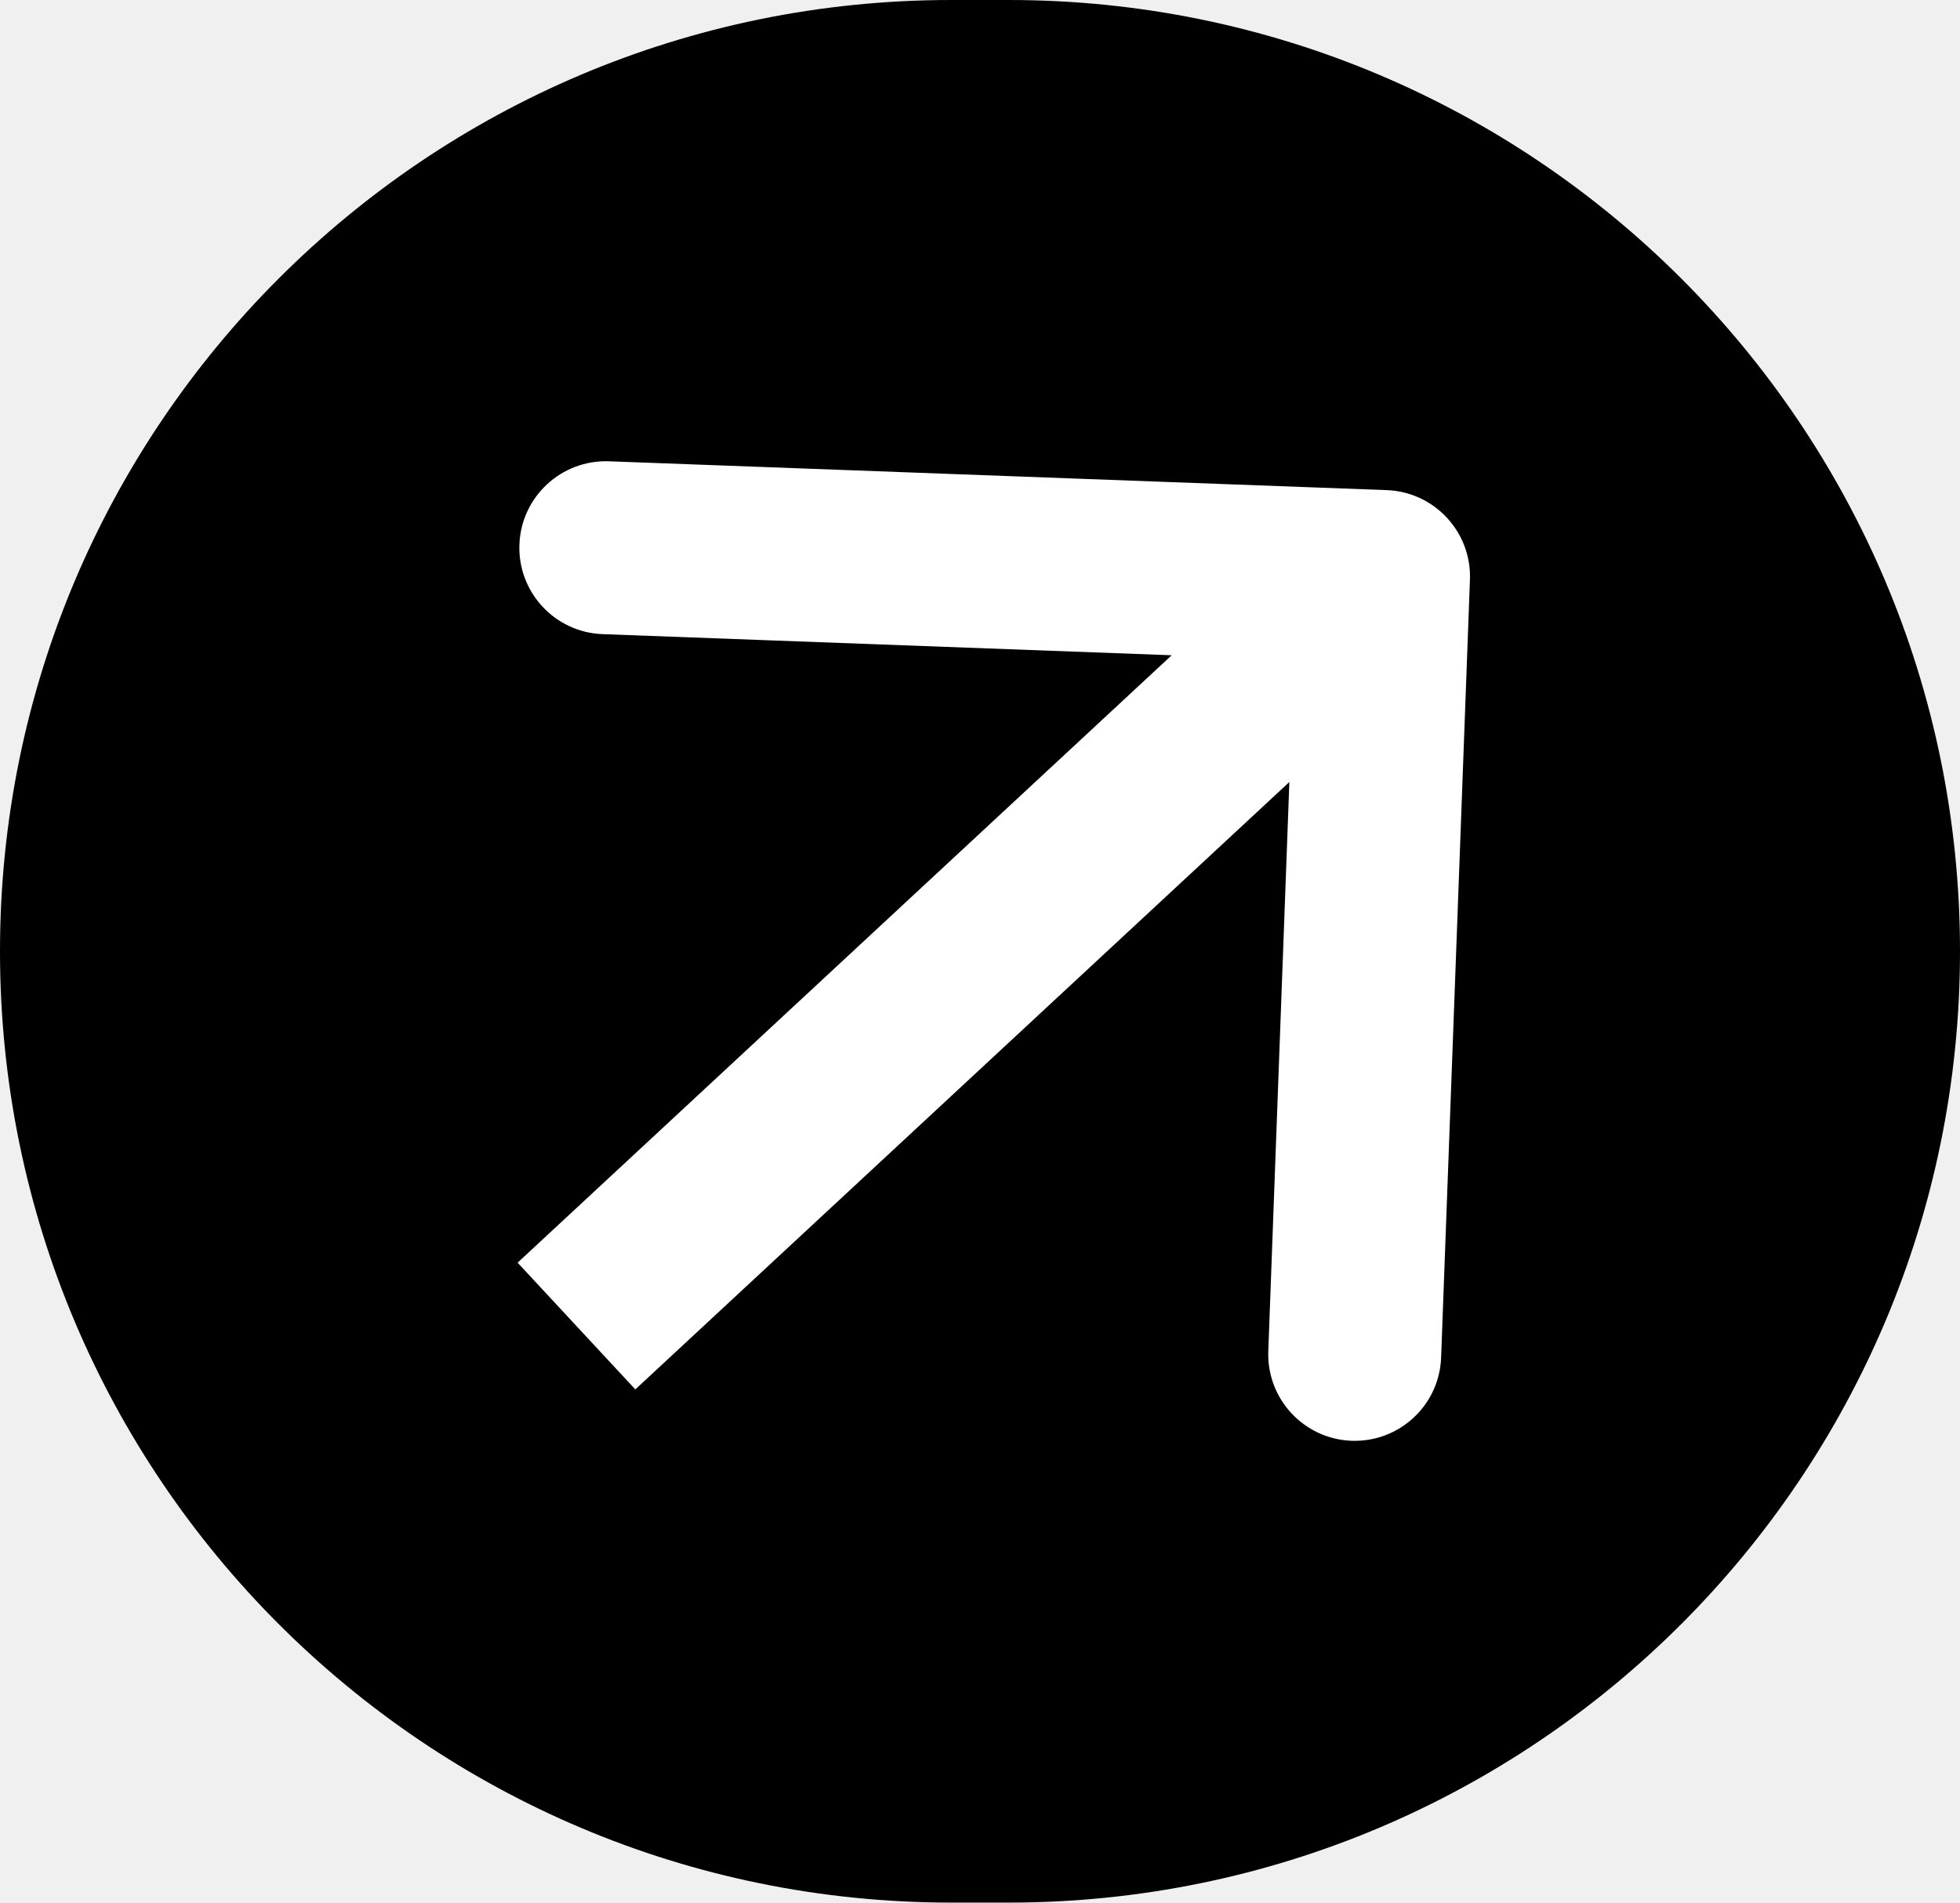
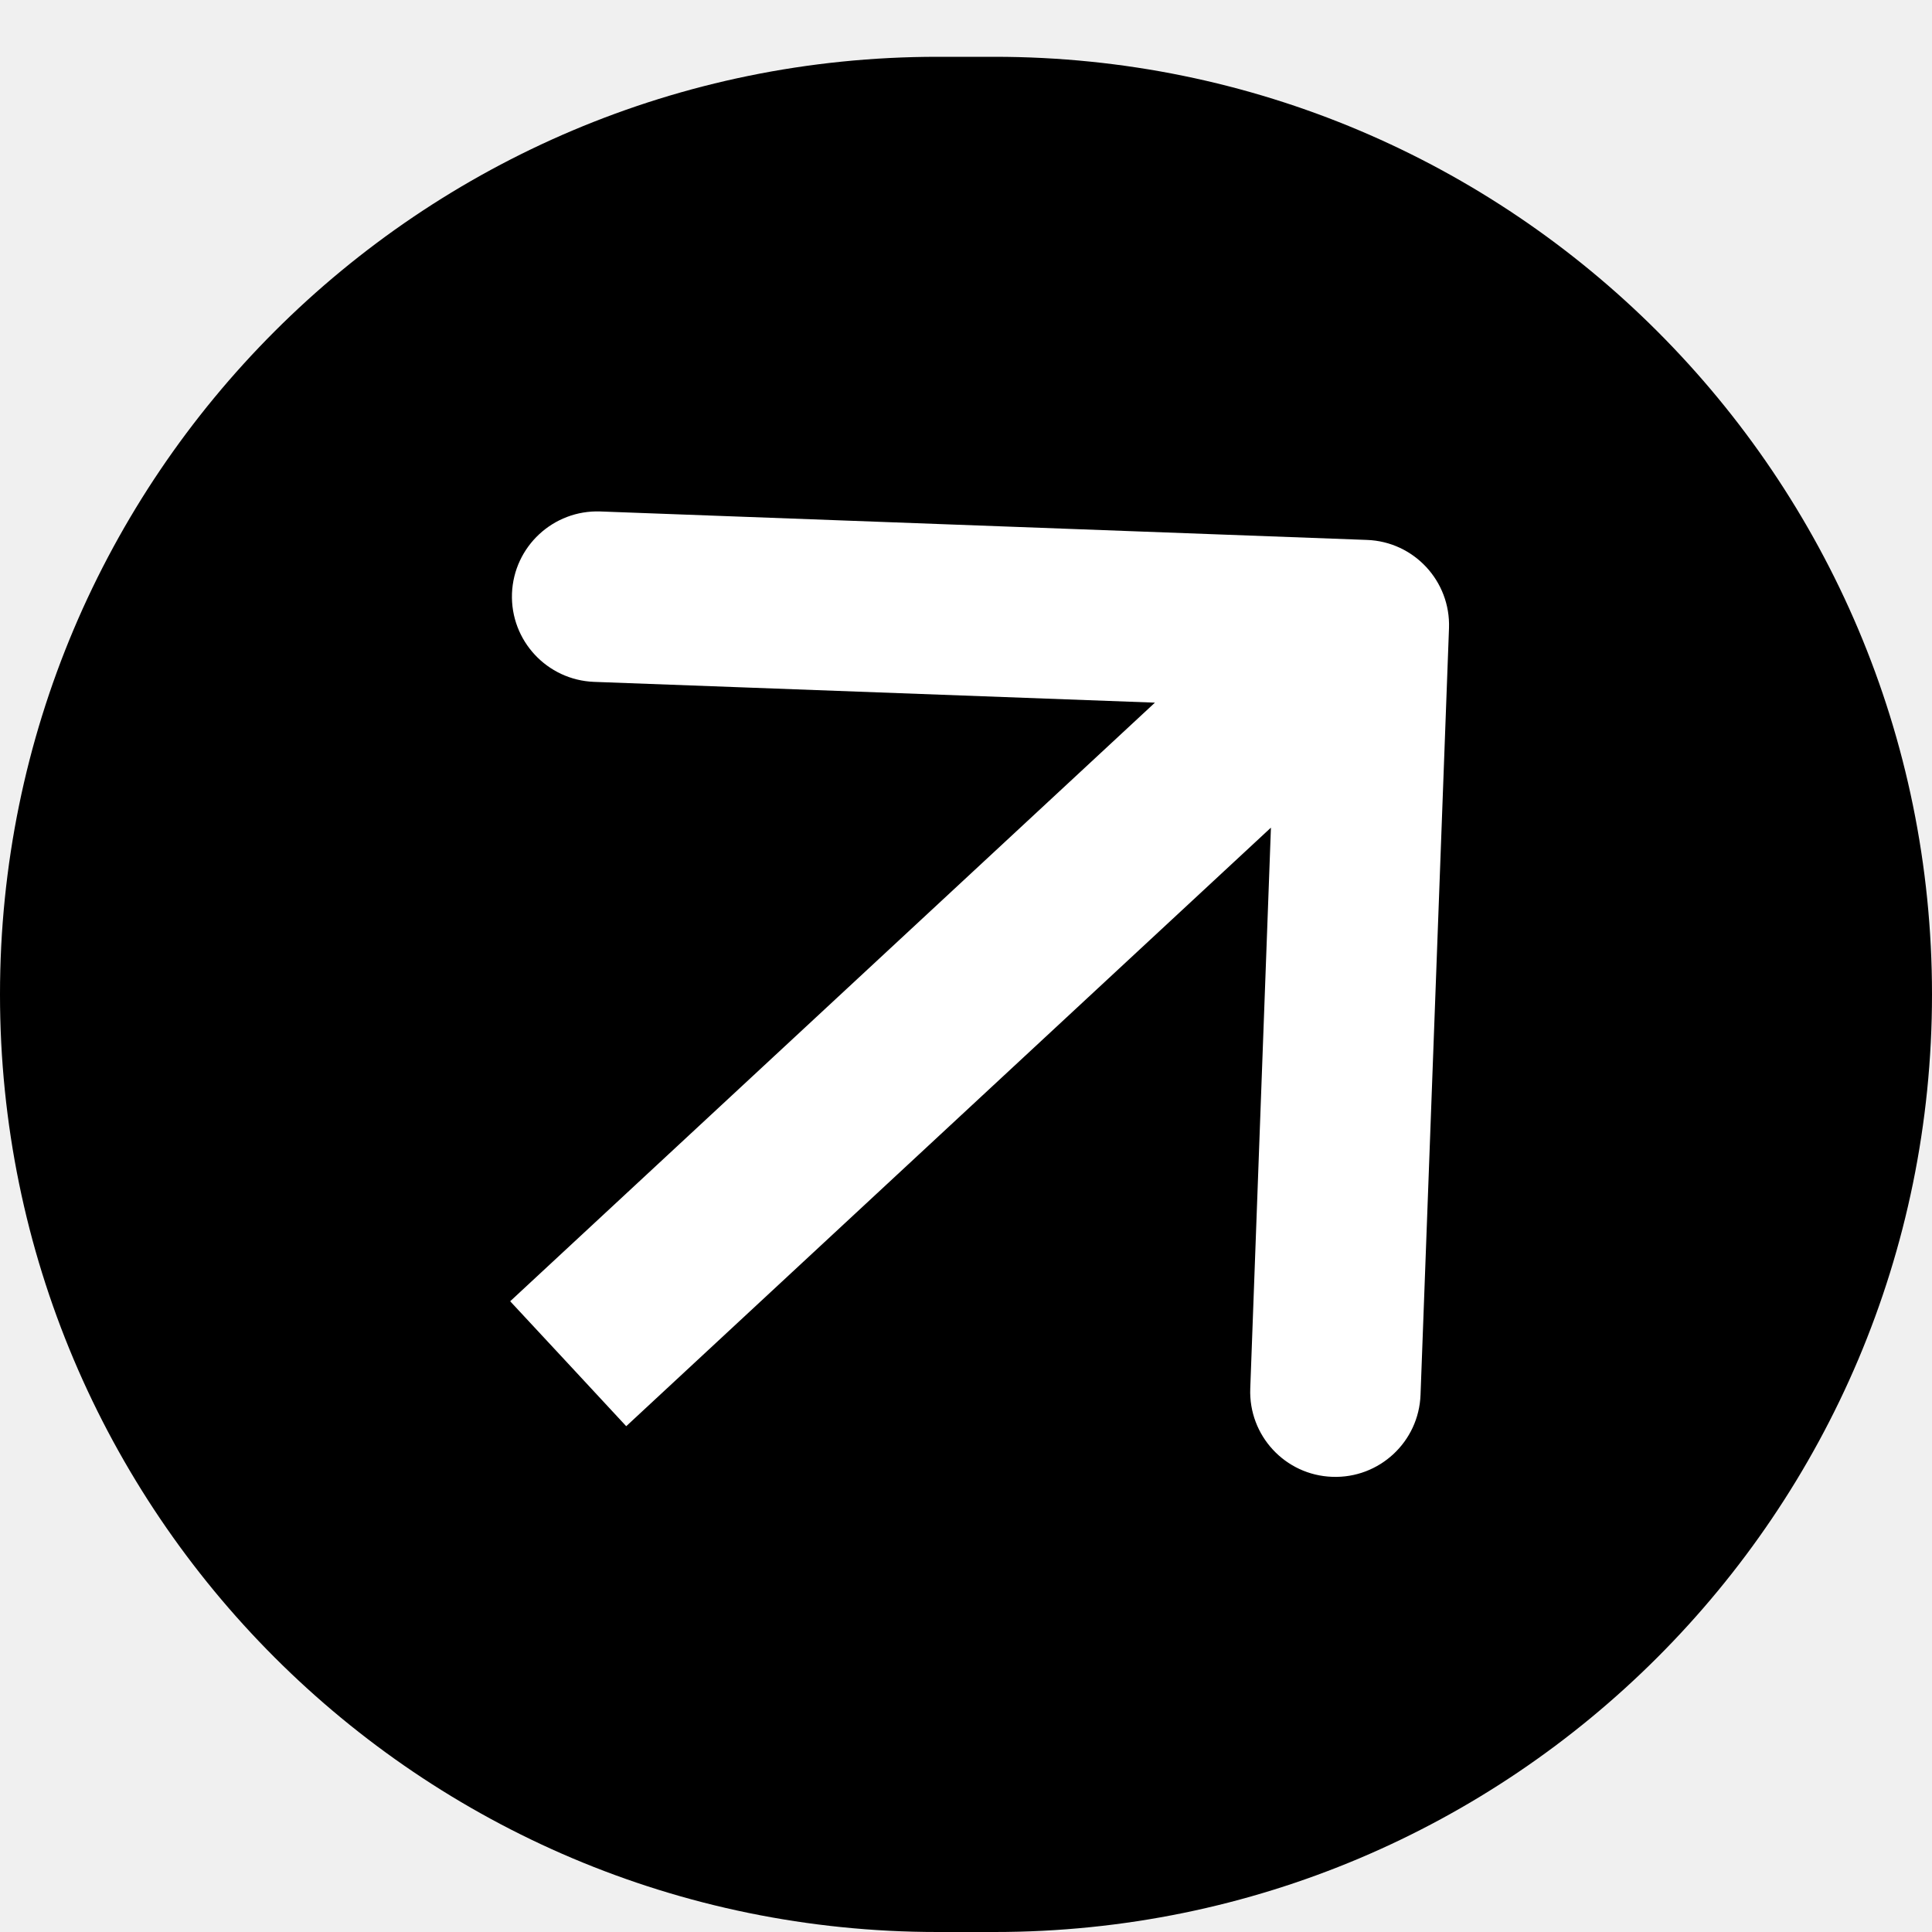
- <svg xmlns="http://www.w3.org/2000/svg" width="34" height="33" viewBox="0 0 34 33" fill="none">
-   <rect y="33" width="33" height="34" rx="16.5" transform="rotate(-90 0 33)" fill="black" />
-   <path d="M25.499 10.056C25.53 9.228 24.883 8.532 24.055 8.501L10.565 8.001C9.737 7.971 9.041 8.617 9.01 9.445C8.98 10.273 9.626 10.969 10.454 10.999L22.445 11.444L22.001 23.435C21.971 24.263 22.617 24.959 23.445 24.99C24.273 25.02 24.969 24.374 24.999 23.546L25.499 10.056ZM11.021 24.099L25.021 11.099L22.979 8.901L8.979 21.901L11.021 24.099Z" fill="white" />
+ <svg xmlns="http://www.w3.org/2000/svg" width="15" height="15" viewBox="0 0 15 15" fill="none">
+   <rect y="15" width="14.559" height="15" rx="7.279" transform="rotate(-90 0 15)" fill="black" />
+   <path d="M11.25 4.877C11.263 4.512 10.978 4.205 10.613 4.192L4.661 3.971C4.296 3.958 3.989 4.243 3.975 4.608C3.962 4.973 4.247 5.28 4.612 5.294L9.902 5.49L9.707 10.78C9.693 11.146 9.978 11.453 10.343 11.466C10.709 11.48 11.016 11.194 11.029 10.829L11.25 4.877ZM4.412 10.588L4.862 11.073L11.039 5.338L10.588 4.853L10.138 4.368L3.961 10.103L4.412 10.588Z" fill="white" />
</svg>
